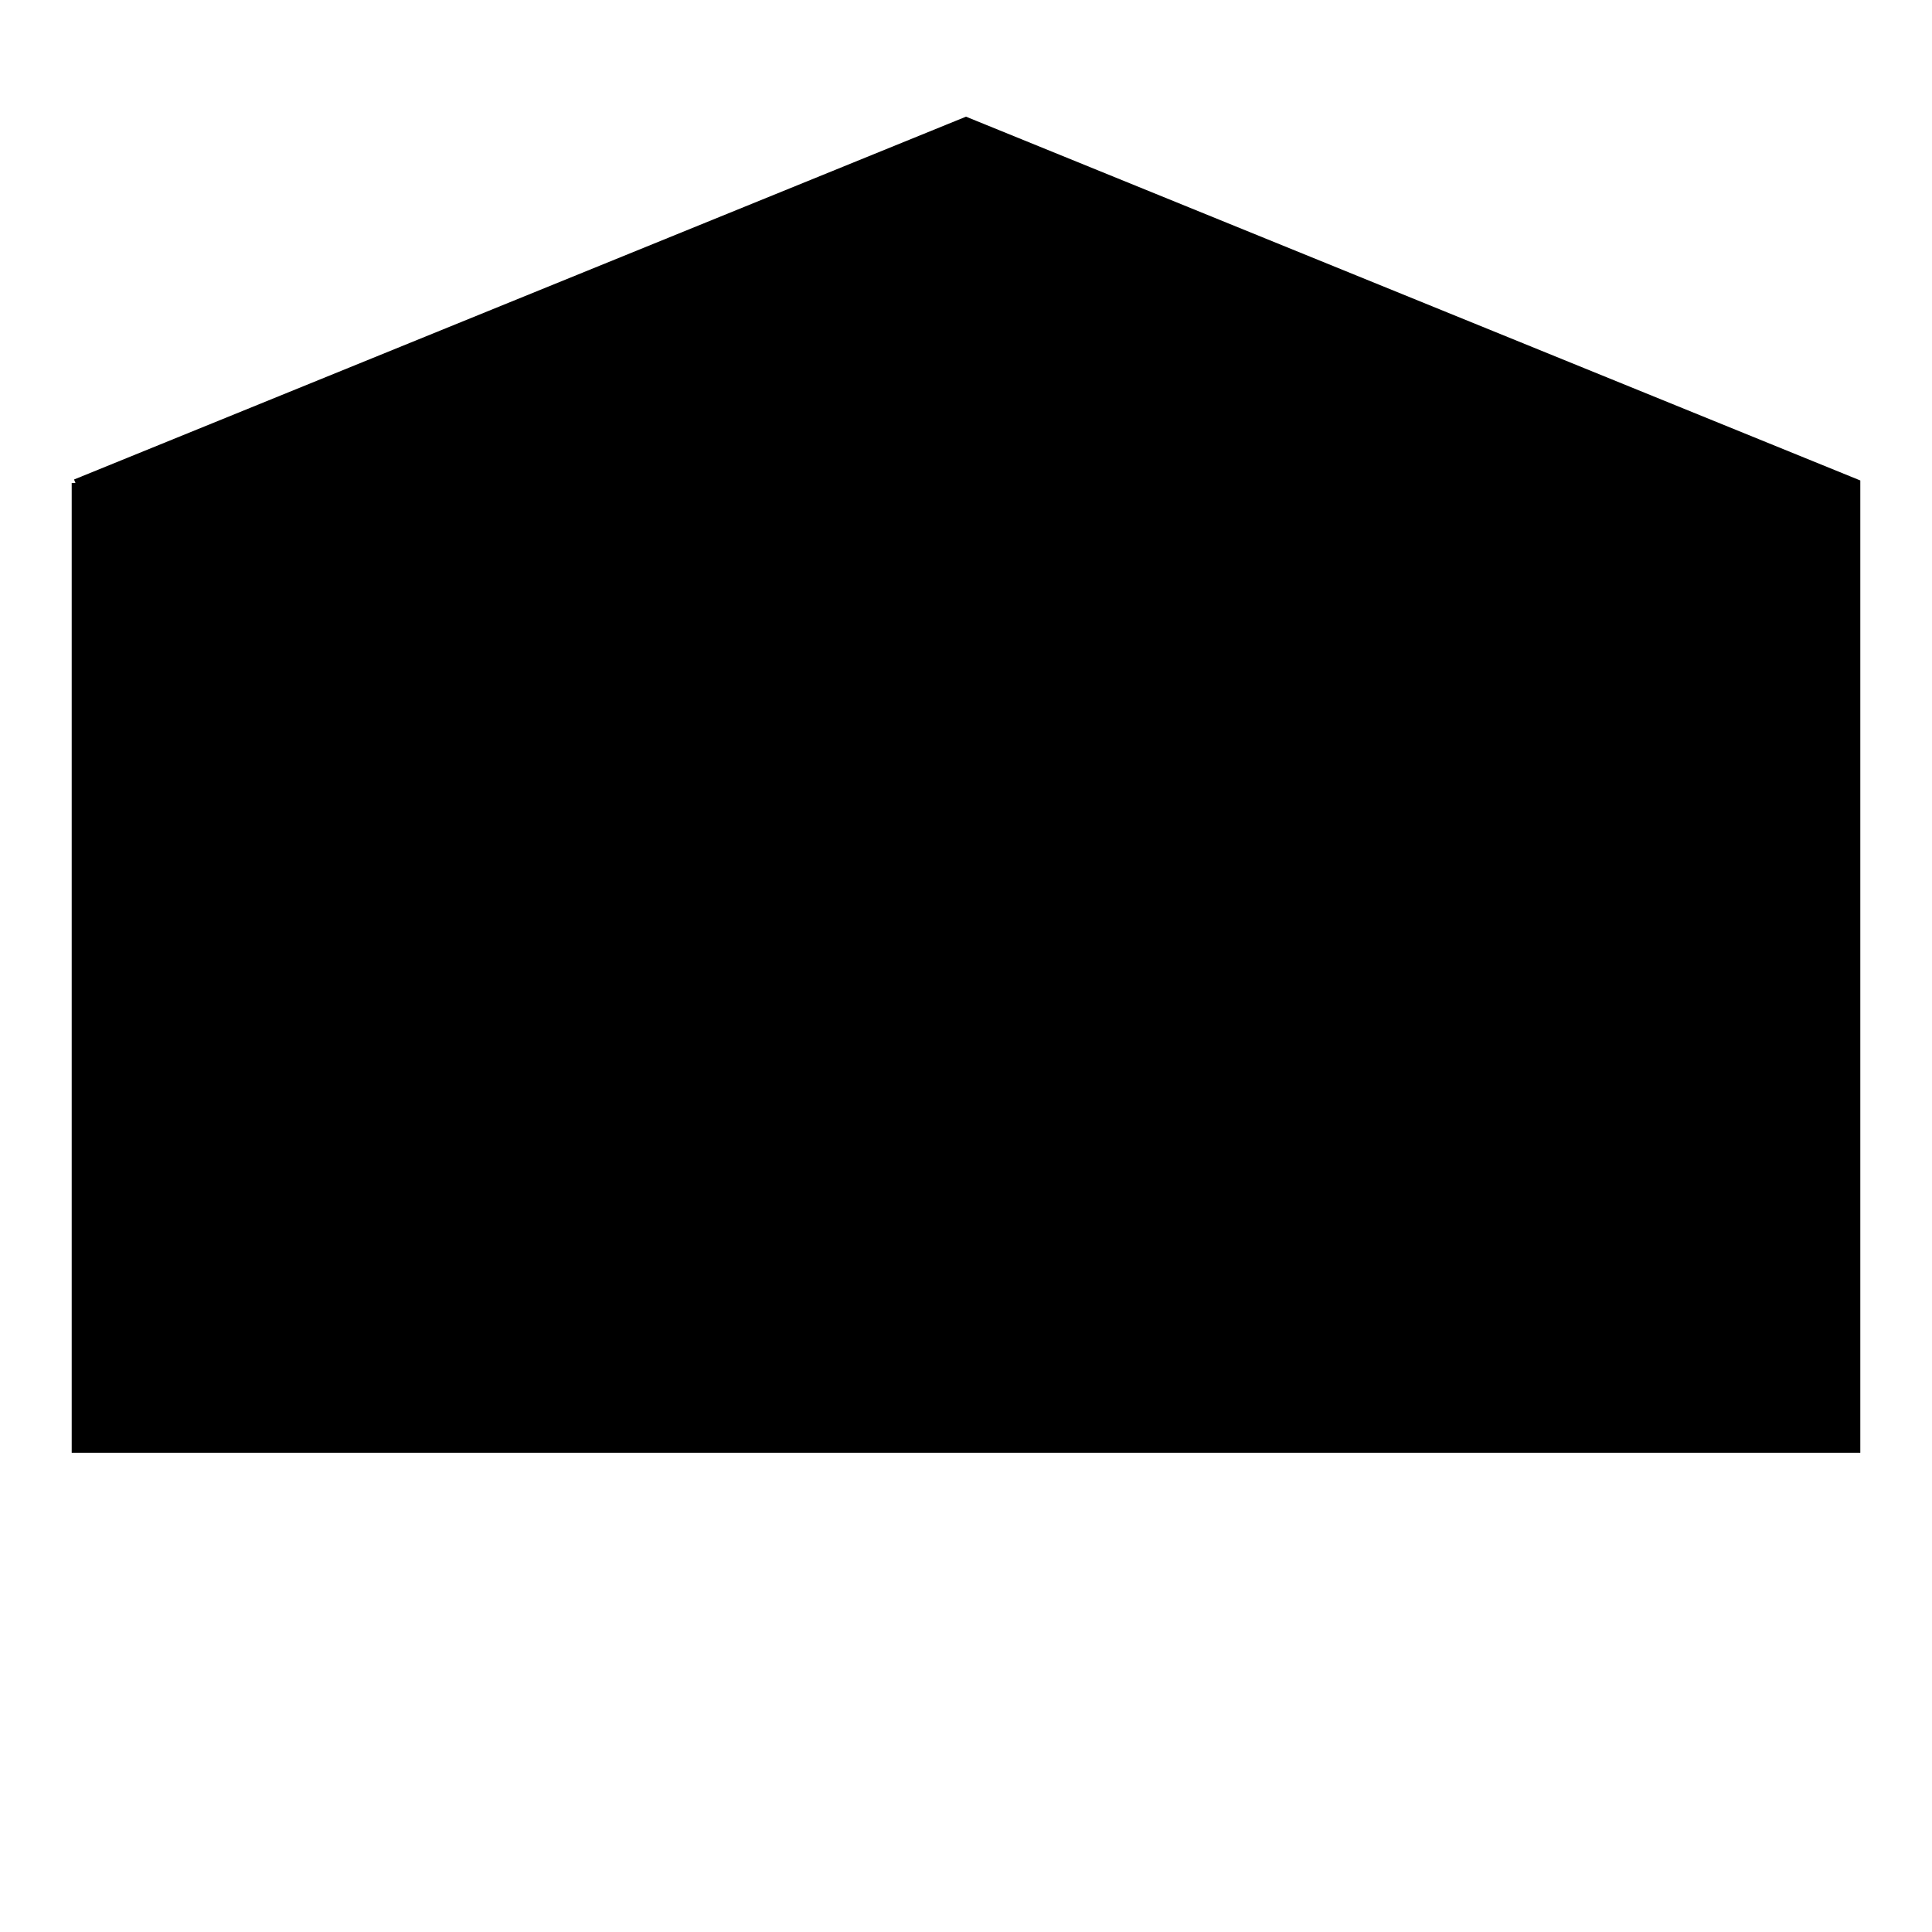
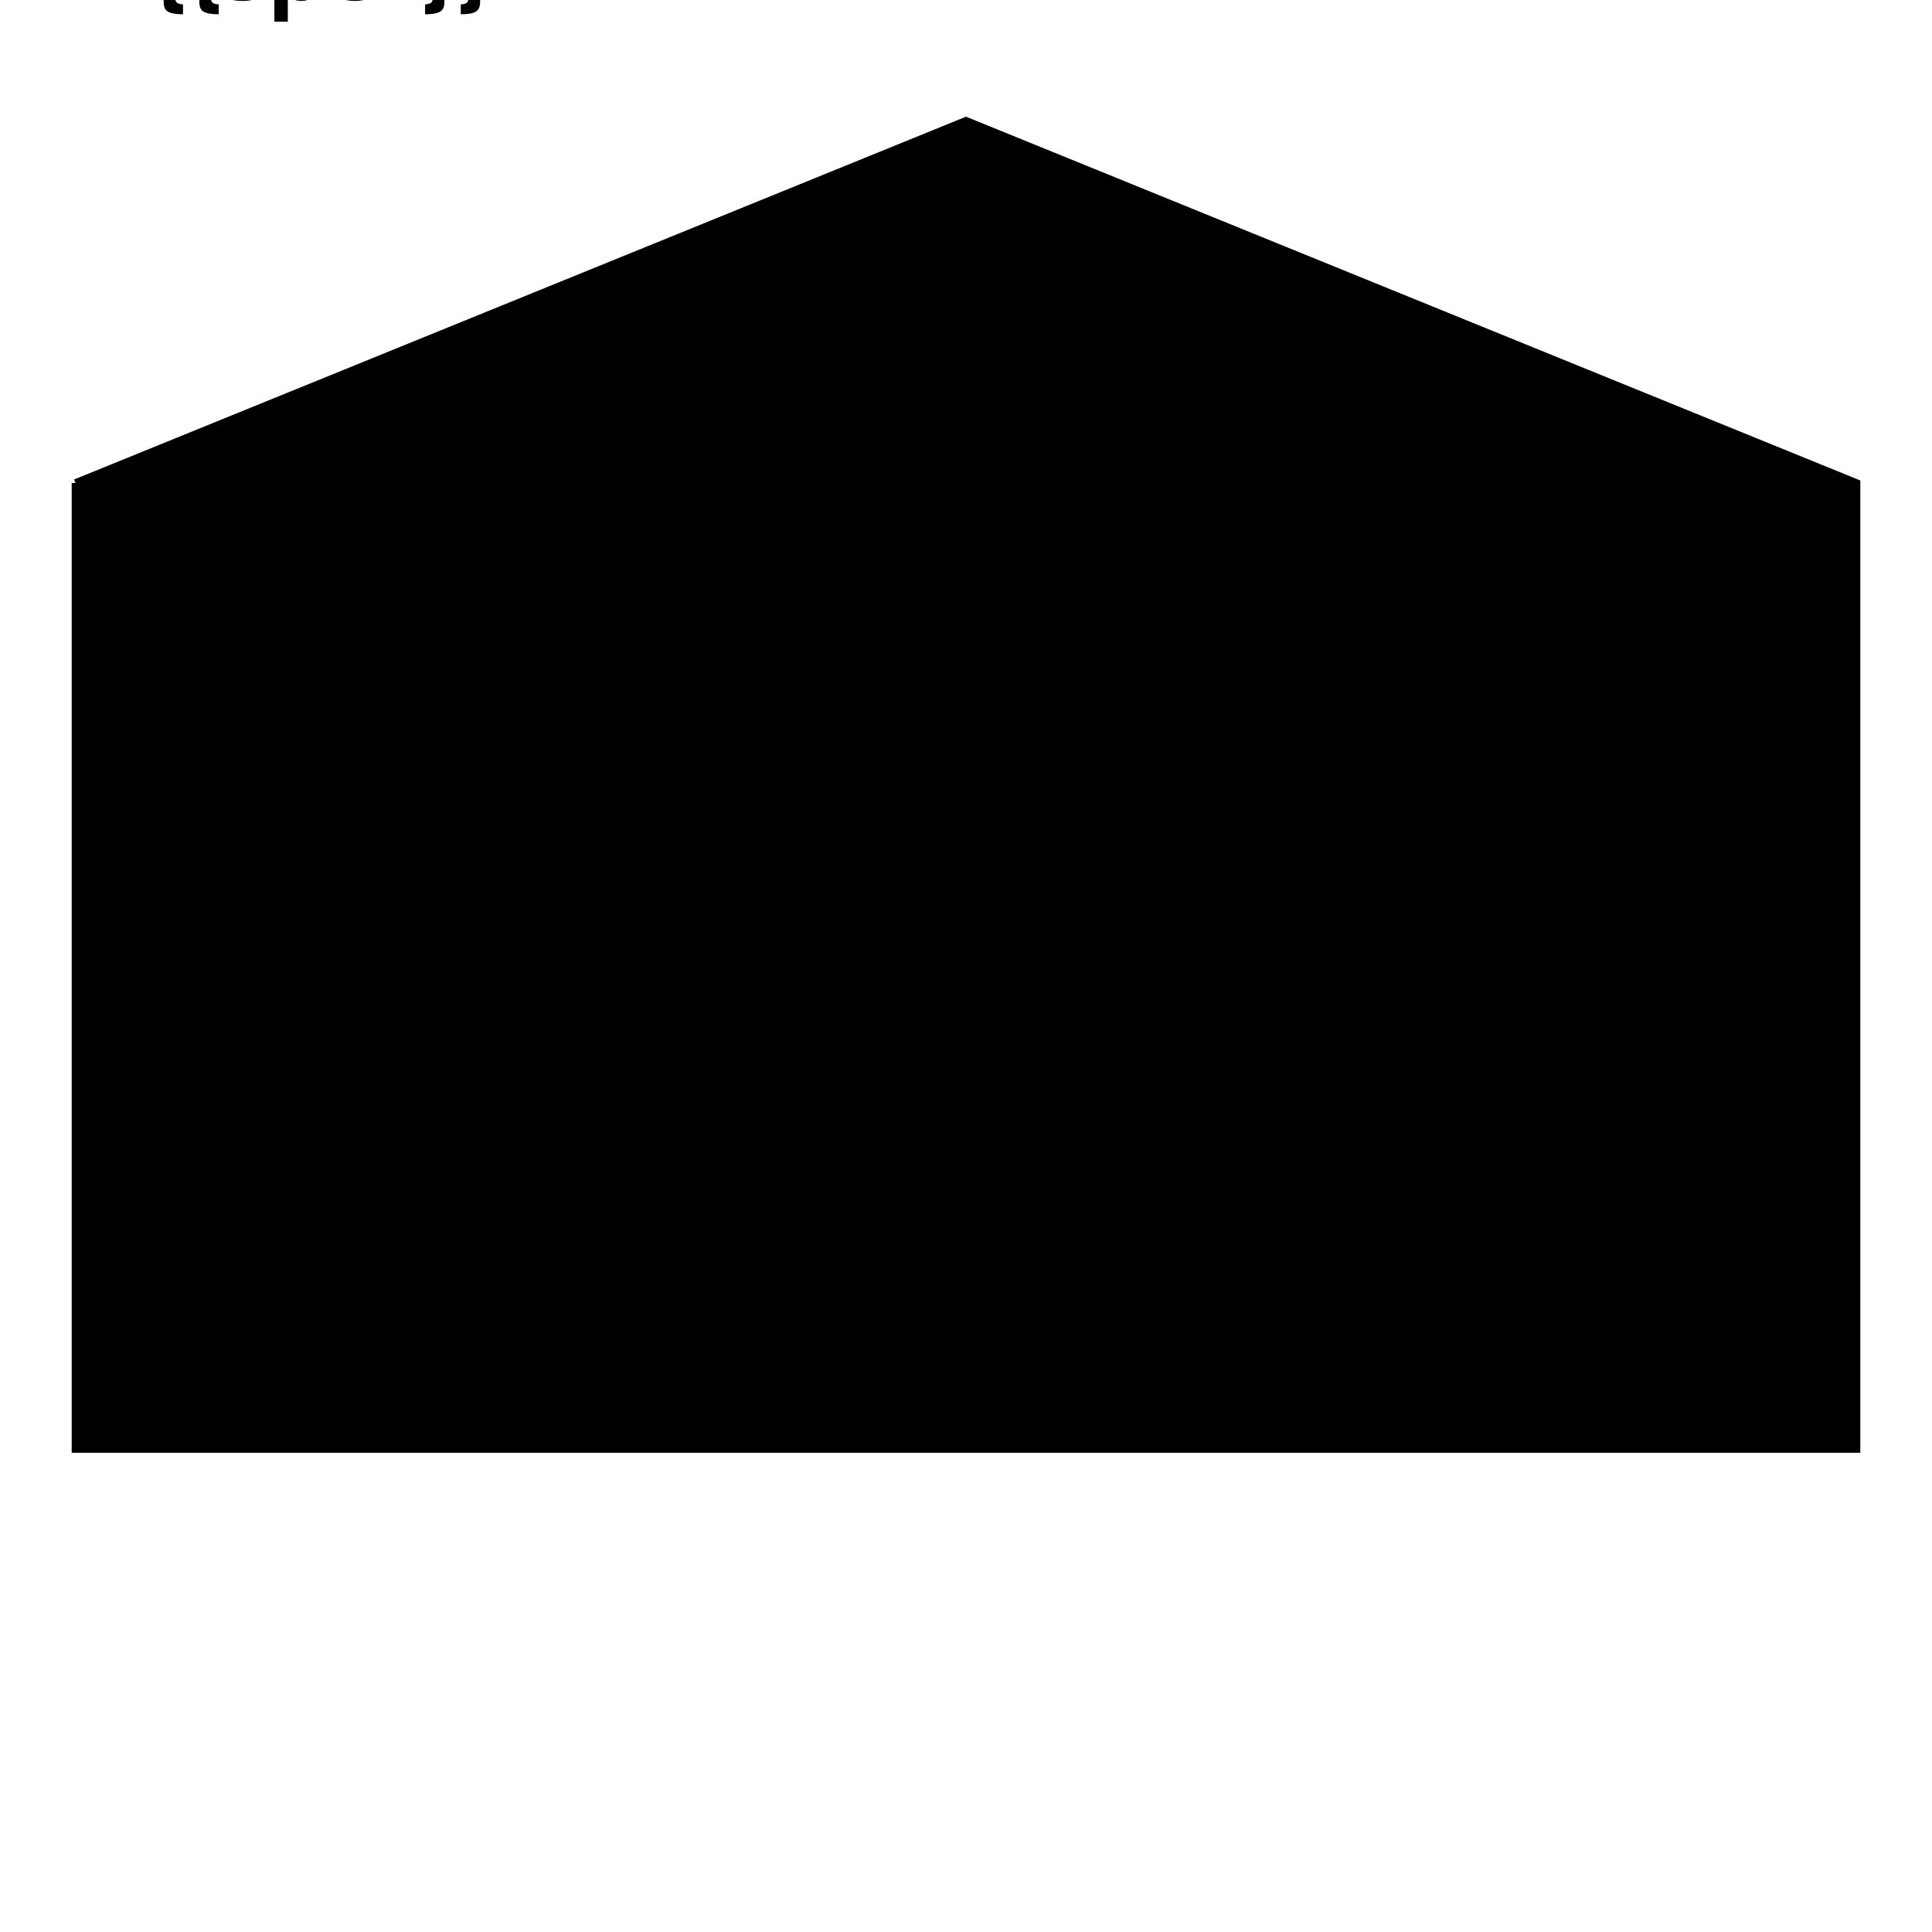
<svg xmlns="http://www.w3.org/2000/svg" version="1.1" width="256" height="256" viewbox="0 0 256 256">
  <defs>
    <clipPath id="Building">
      <path d="M10 64 L10 192 L246 192 L246 64 L128 16 L10 64 Z" />
    </clipPath>
  </defs>
  <rect x="10" y="64" width="236" height="128" fill="{{colorPrimary}}" stroke="{{colorAccent}}" stroke-width="10" clip-path="url(#Building)" />
  <path d="M10 64 L128 16 L246 64" stroke="{{colorAccent}}" stroke-width="10" fill="{{colorPrimary}}" clip-path="url(#Building)" />
  <path d="M10 64 L10 192 L246 192 L246 64 L128 16 L10 64" stroke="#000000" stroke-width="1" fill="none" />

	{{extinguish
	<path d="M11 128 L245 128 M156 128 L241 69 M156 128 L241 187" stroke="{{colorAccent}}" stroke-width="10" />
	extinguish}}

	{{medical
	<path d="M128,65 l0,126 M11,128 l234,0" stroke="{{colorAccent}}" stroke-width="5" fill="none" />
	medical}}

	{{clear
	<g transform="translate(-118, -175) scale(1.85 1.85)">
    <path d="M96,160 L150,160 l0,-15 l0,25 l20,10" stroke-width="5" stroke="{{colorAccent}}" fill="none" />
  </g>
	clear}}

	{{bridge
	<path d="M88,113 l10,10 l60,0 l10,-10 M88,143 l10,-10 l60,0 l10,10" stroke-width="5" stroke="{{colorAccent}}" fill="none" />
	bridge}}

	{{transport
	<ellipse cx="128" cy="128" rx="32" ry="32" fill="none" stroke-width="5" stroke="{{colorAccent}}" />
  <path d="M128,128 l32,0 l-64,0 m32,0 l0,32 l0,-64" stroke-width="5" stroke="{{colorAccent}}" />
  <path d="M128,128 l32,0 l-64,0 m32,0 l0,32 l0,-64" stroke-width="5" stroke="{{colorAccent}}" transform="rotate(45,128,128)" />
	transport}}

	<text style="font-family: 'Roboto Slab'; font-weight: bold; text-anchor: middle; font-size: 72px;" fill="{{colorAccent}}" x="128" y="155">{{txt}}</text>
-   <text style="font-family: 'Roboto Slab'; font-weight: bold; text-anchor: end;" fill="{{colorAccent}}" x="236" y="180">{{org}}</text>
+   <text style="font-family: 'Lubalin Graph', 'Roboto Slab'; font-weight: bold; text-anchor: start;" fill="{{colorAccent}}" x="20" y="{{support?155:180}}">{{spez}}</text>
+   <text style="font-family: 'Lubalin Graph', 'Roboto Slab'; font-weight: bold; text-anchor: end;" fill="{{colorAccent}}" x="{{extinguish?200:236}}" y="{{support?155:180}}">{{org}}</text>
</svg>
